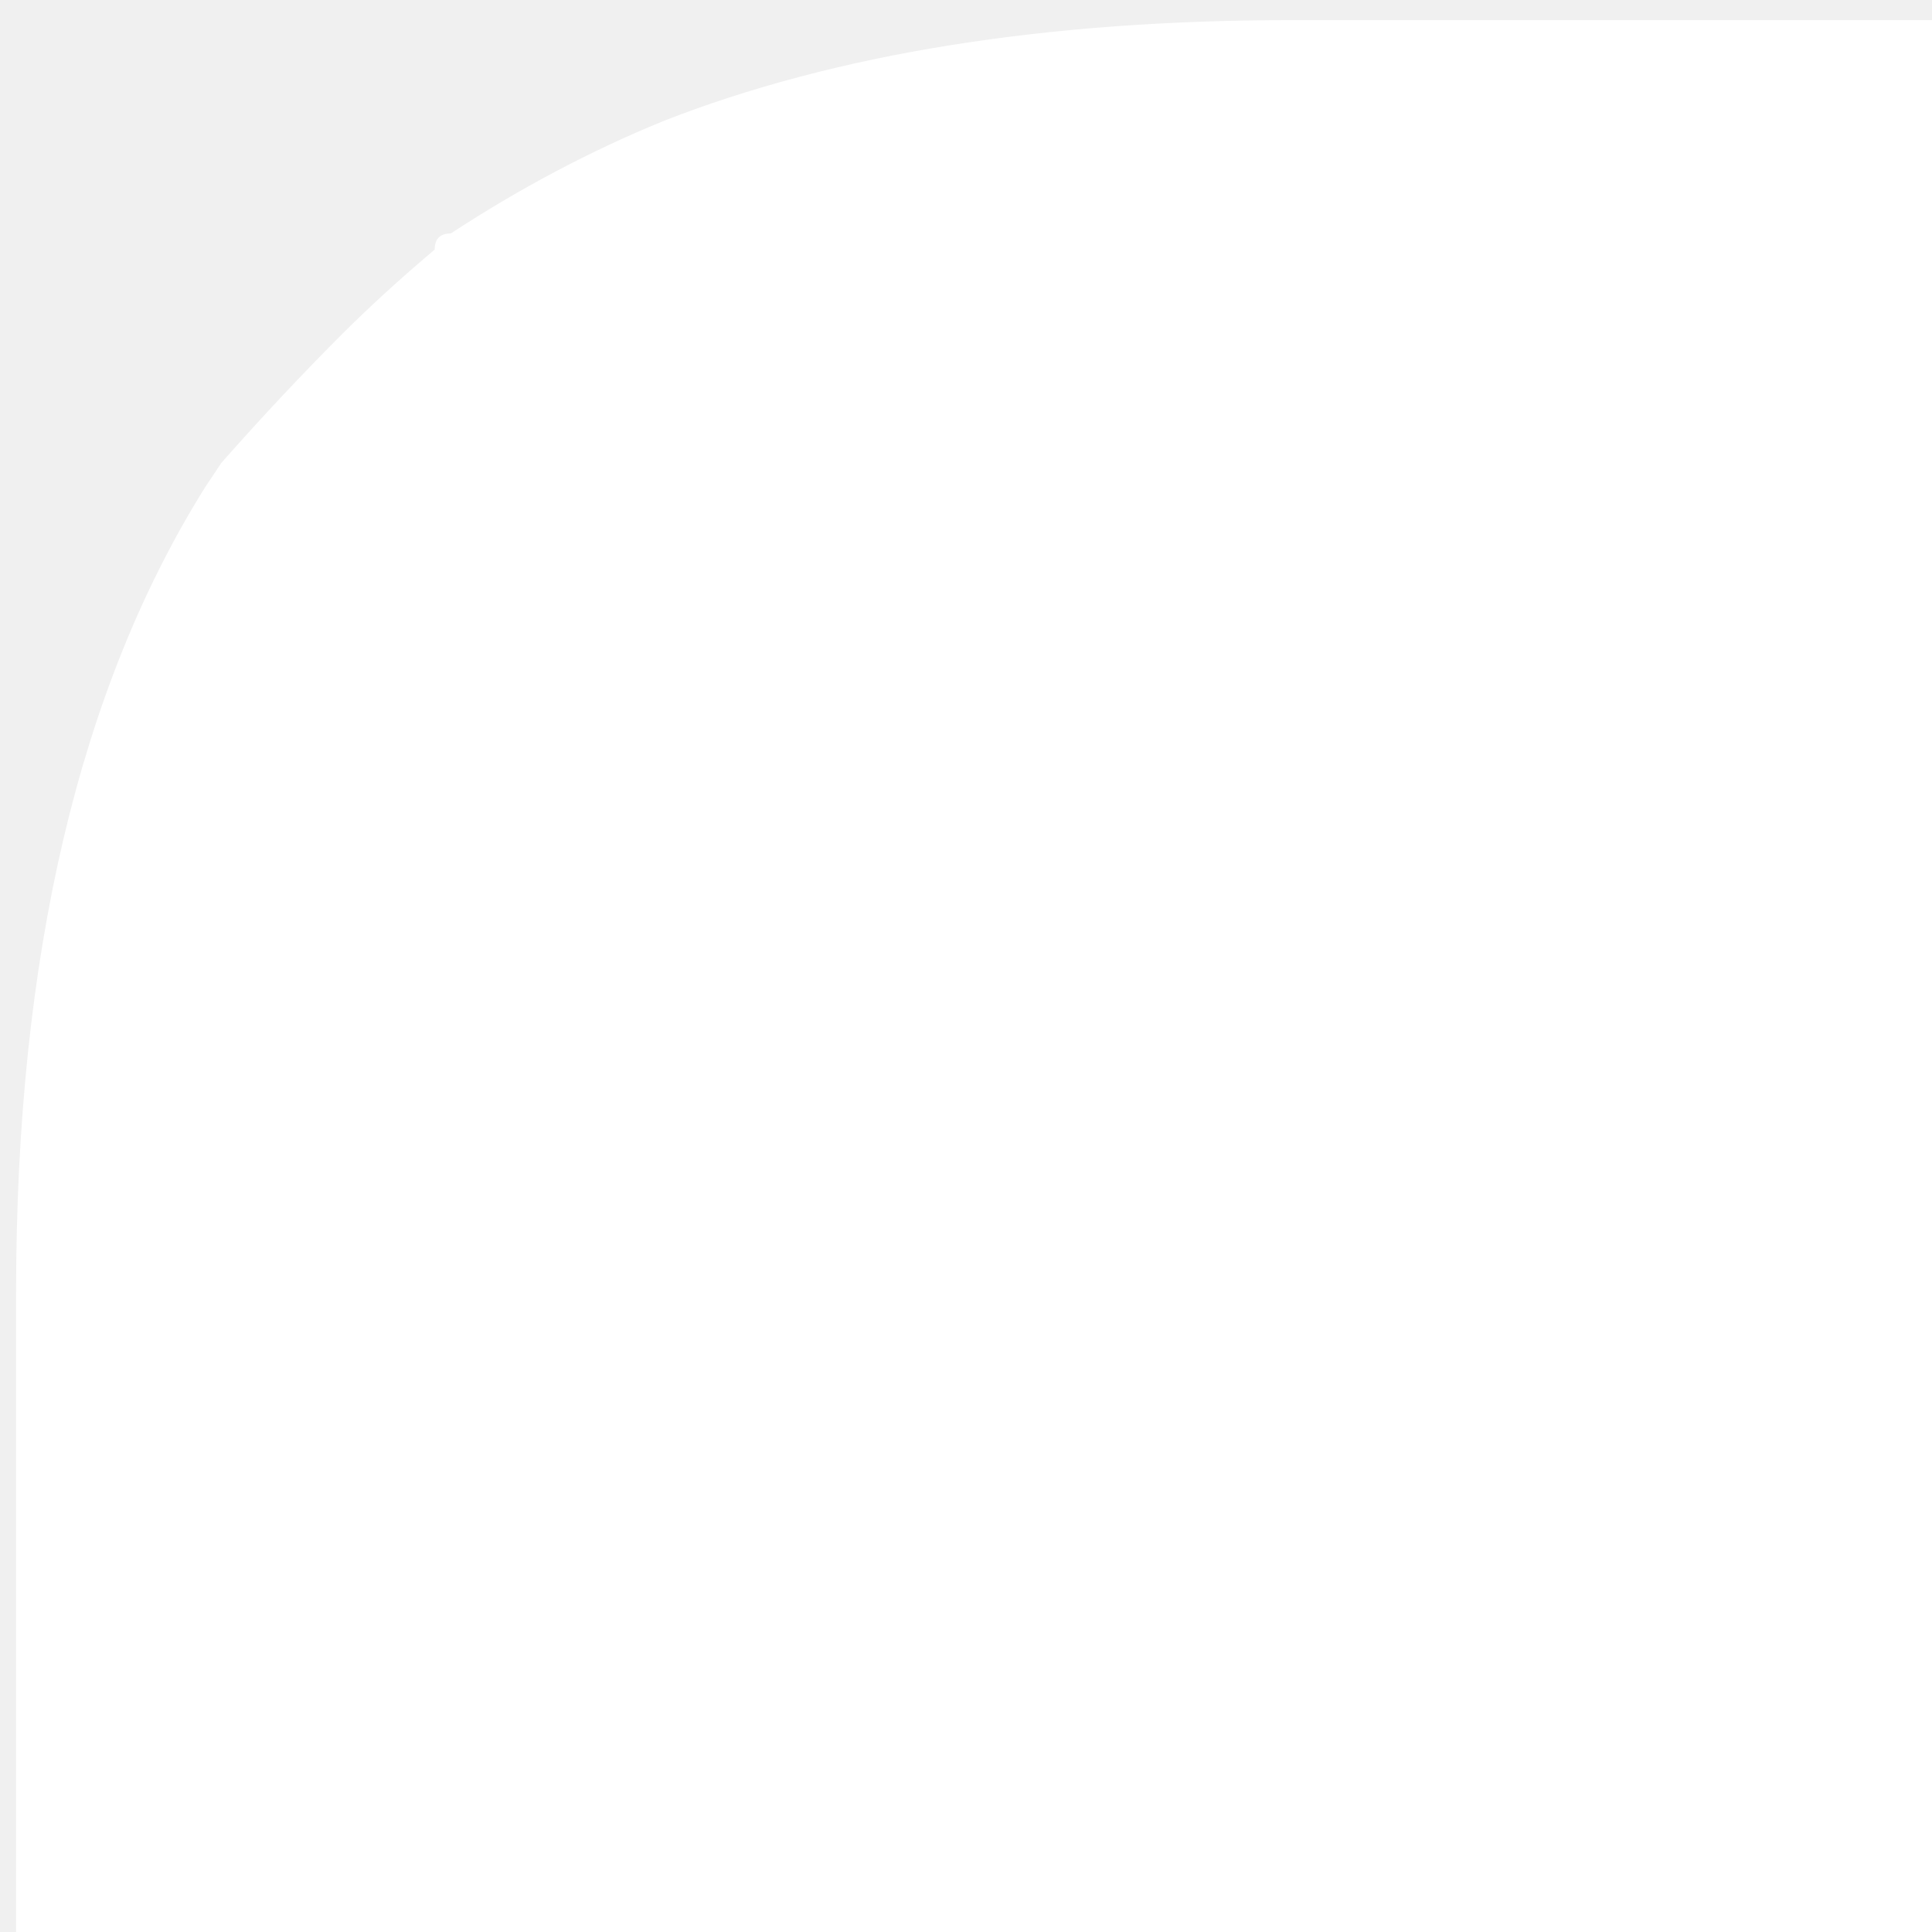
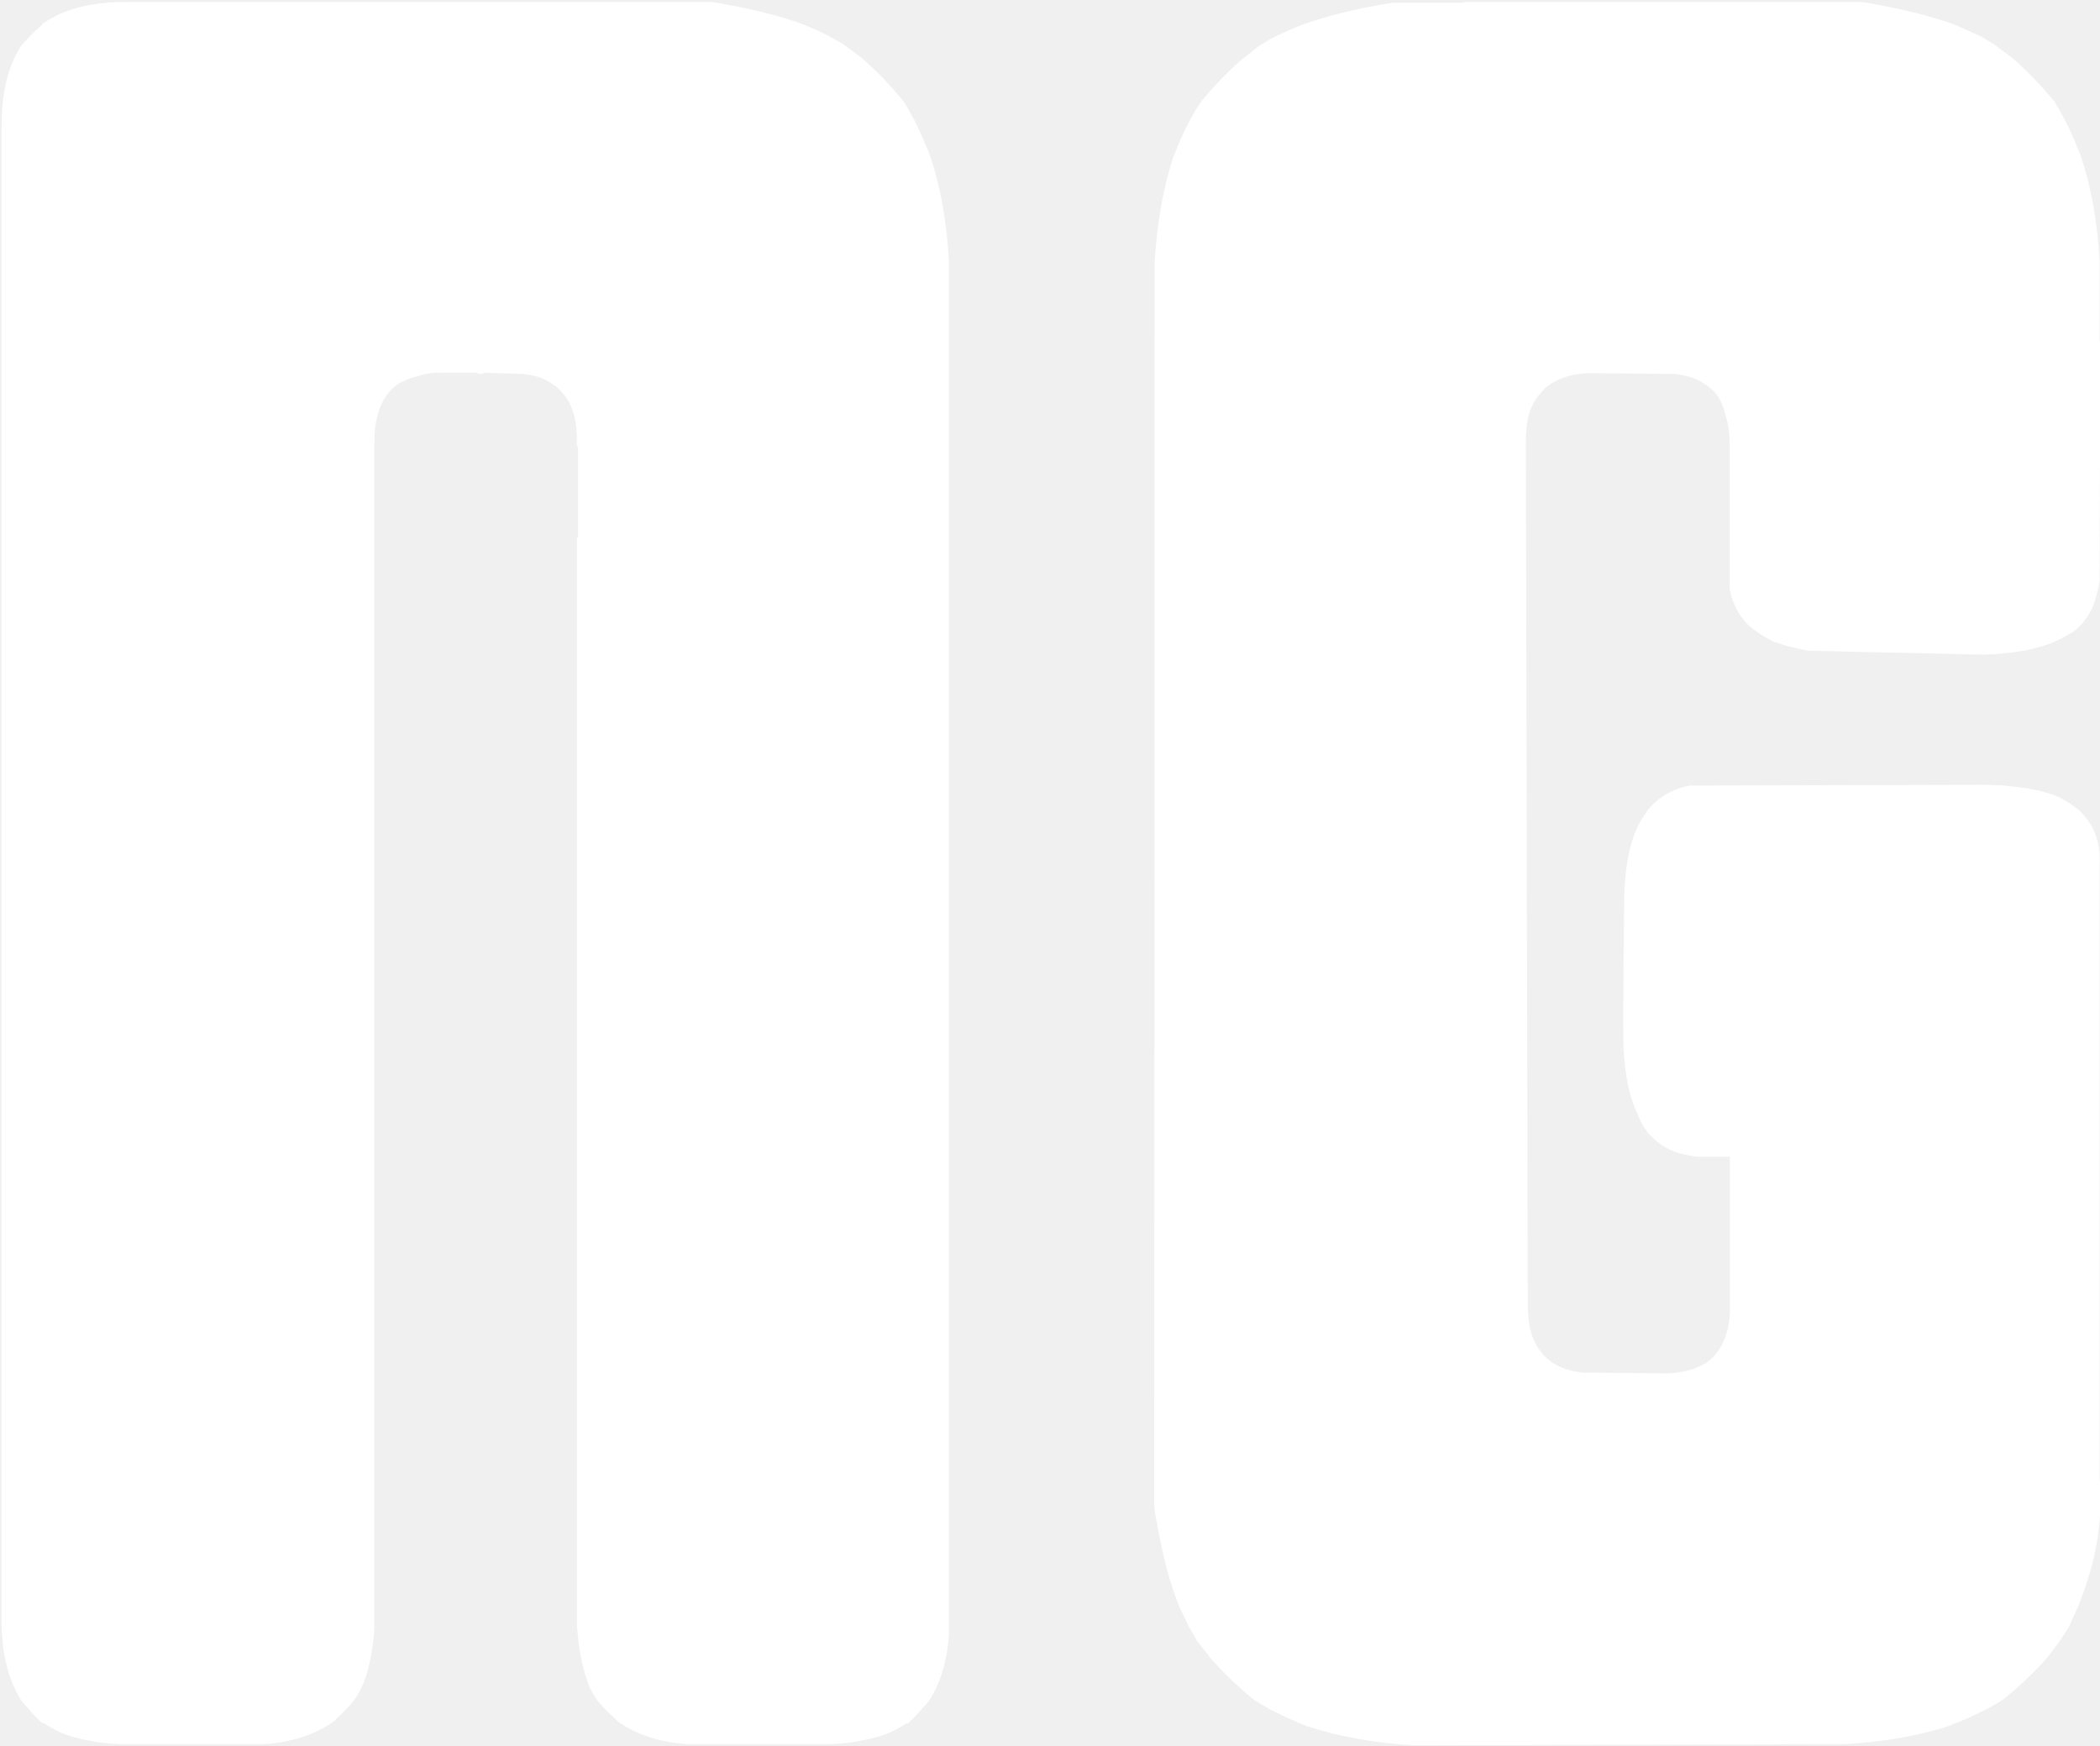
- <svg xmlns="http://www.w3.org/2000/svg" class="newgrounds" viewBox="0 0 24 24" fill="white">
+ <svg xmlns="http://www.w3.org/2000/svg" class="newgrounds" viewBox="0 0 267 222" fill="white">
  <path d="M264.4 19.45q-.35-.85-.65-1.6-1.15-2.75-2.6-5l-.5-.6q-2.3-2.7-4.7-4.8l-2.4-1.8q-.35-.2-.75-.45l-.8-.5q-1.4-.65-2.75-1.25-.3-.1-.55-.25-4.75-1.75-11.95-2.95h-50.6v.1h-9.1q-7.2 1.15-12 3-.2.1-.5.2-1.4.65-2.75 1.25-.35.2-.65.4-.5.3-.95.55l-2.35 1.85q-2.65 2.3-5.2 5.4-1.45 2.2-2.65 4.95-.3.75-.65 1.6-.05.2-.2.5-1.9 5.85-2.35 13.3l-.05 158.4q.5 3.05 1.1 5.7.8 3.55 1.85 6.25.1.2.2.55l1.3 2.7.3.5q.35.6.65 1.15l1.8 2.3q2.3 2.65 5.4 5.2 2.2 1.45 5 2.65.7.35 1.55.65.2.1.55.2 5.85 1.9 13.25 2.35l54.8-.15q7.4-.4 13.25-2.3.35-.1.55-.25.85-.3 1.55-.6 2.4-1.05 4.35-2.2.35-.25.65-.45 3.1-2.55 5.45-5.2l1.75-2.35q.45-.7 1-1.55.6-1.4 1.25-2.8.1-.3.2-.55.95-2.4 1.7-5.4.1-.35.15-.7 1-4.65.6-9.65v-78q.2-4.15-2.65-6.8-1.05-.85-2.45-1.6-.55-.25-1.2-.45-2.15-.7-4.95-.95-.7-.1-1.5-.15h-.55q-.7-.05-1.4-.05l-37.45.1q-2.85.55-4.8 2.55-.55.55-.95 1.25-.5.7-.9 1.55-.7 1.55-1.1 3.55-.55 2.7-.55 6.05-.2 18.35-.05 18.9.3 4.85 1.7 7.8.4 1.1.9 1.85.1.15.25.3.15.4.55.7 1.75 1.85 4.2 2.4l1.6.3h4.3v19.3q0 1.45-.3 2.65-.7 2.85-2.7 4.25l-.25.15q-1.9 1.1-4.75 1.2l-10.75-.1q-2.3-.25-3.8-1.25-2.1-1.4-2.85-4.25-.3-1.4-.3-3.2L194 56.25q0-1.85.3-3.2.45-1.8 1.5-2.95.55-.75 1.4-1.3 1.9-1.25 4.85-1.35l10.75.1q2.3.2 3.9 1.25.85.55 1.5 1.3.85 1.15 1.25 2.95.45 1.35.45 3.2V74.8q.5 2.85 2.45 4.75 1.25 1.05 2.85 1.9.4.25.85.3.85.35 1.8.55.9.25 2.1.45l22.05.5q.85-.05 1.65-.05.3-.05.55-.05 1.65-.15 3.1-.4 1.05-.2 1.9-.45.75-.2 1.45-.45l.9-.4q1.15-.55 2.1-1.15.35-.25.65-.55 1.8-1.8 2.3-4.25l.35-1.55v-.55l.1-30.1h-.1v-9.1-.95q-.4-7.4-2.35-13.3-.1-.3-.2-.5m-161.45-16q-.3-.1-.55-.25Q97.6 1.4 90.45.25h-74.4q-4.6 0-7.8 1.25-1.35.55-2.65 1.4-.2 0-.2.2-.65.55-1.15 1.05-.75.75-1.5 1.6l-.2.3Q.2 9.8.2 16.05v190.8q0 .45.05.9.3 5.15 2.5 8.55.45.55.75.85.85 1.05 1.9 2h.2q1.3.85 2.65 1.4.55.2 1.15.35.7.2 1.4.35 1.9.45 4.4.55h18.5q5-.4 8.4-2.65.3-.2.65-.55.8-.75 1.45-1.45.35-.3.75-.85 1.05-1.4 1.6-3.2.75-2.4 1-5.35 0-.45.05-.9V56.2q0-1.8.35-3.2.7-2.85 2.7-4.2 1.1-.65 2.45-.95 1.2-.45 2.55-.45h5.1v.15h.7v-.15l4.95.15q2.3.2 3.8 1.25 2.1 1.35 2.85 4.2.3 1.4.3 3.2v.55h.15V68.3h-.15v138.55l.1.9q.25 2.95 1 5.35.5 1.8 1.55 3.2.45.55.75.85.65.7 1.5 1.45.3.35.65.55 3.35 2.25 8.35 2.65H105.7q2.4-.1 4.35-.55 1.4-.3 2.55-.7 1.4-.55 2.65-1.4h.2q1.05-.95 1.9-2 .35-.3.75-.85 2.25-3.4 2.55-8.55V33.25q-.4-7.5-2.35-13.3-.1-.3-.2-.55-.35-.85-.65-1.55-1.15-2.75-2.6-5-2.55-3.1-5.2-5.4l-2.4-1.8q-.1-.1-.25-.15-2-1.2-4.05-2.05z" />
</svg>
